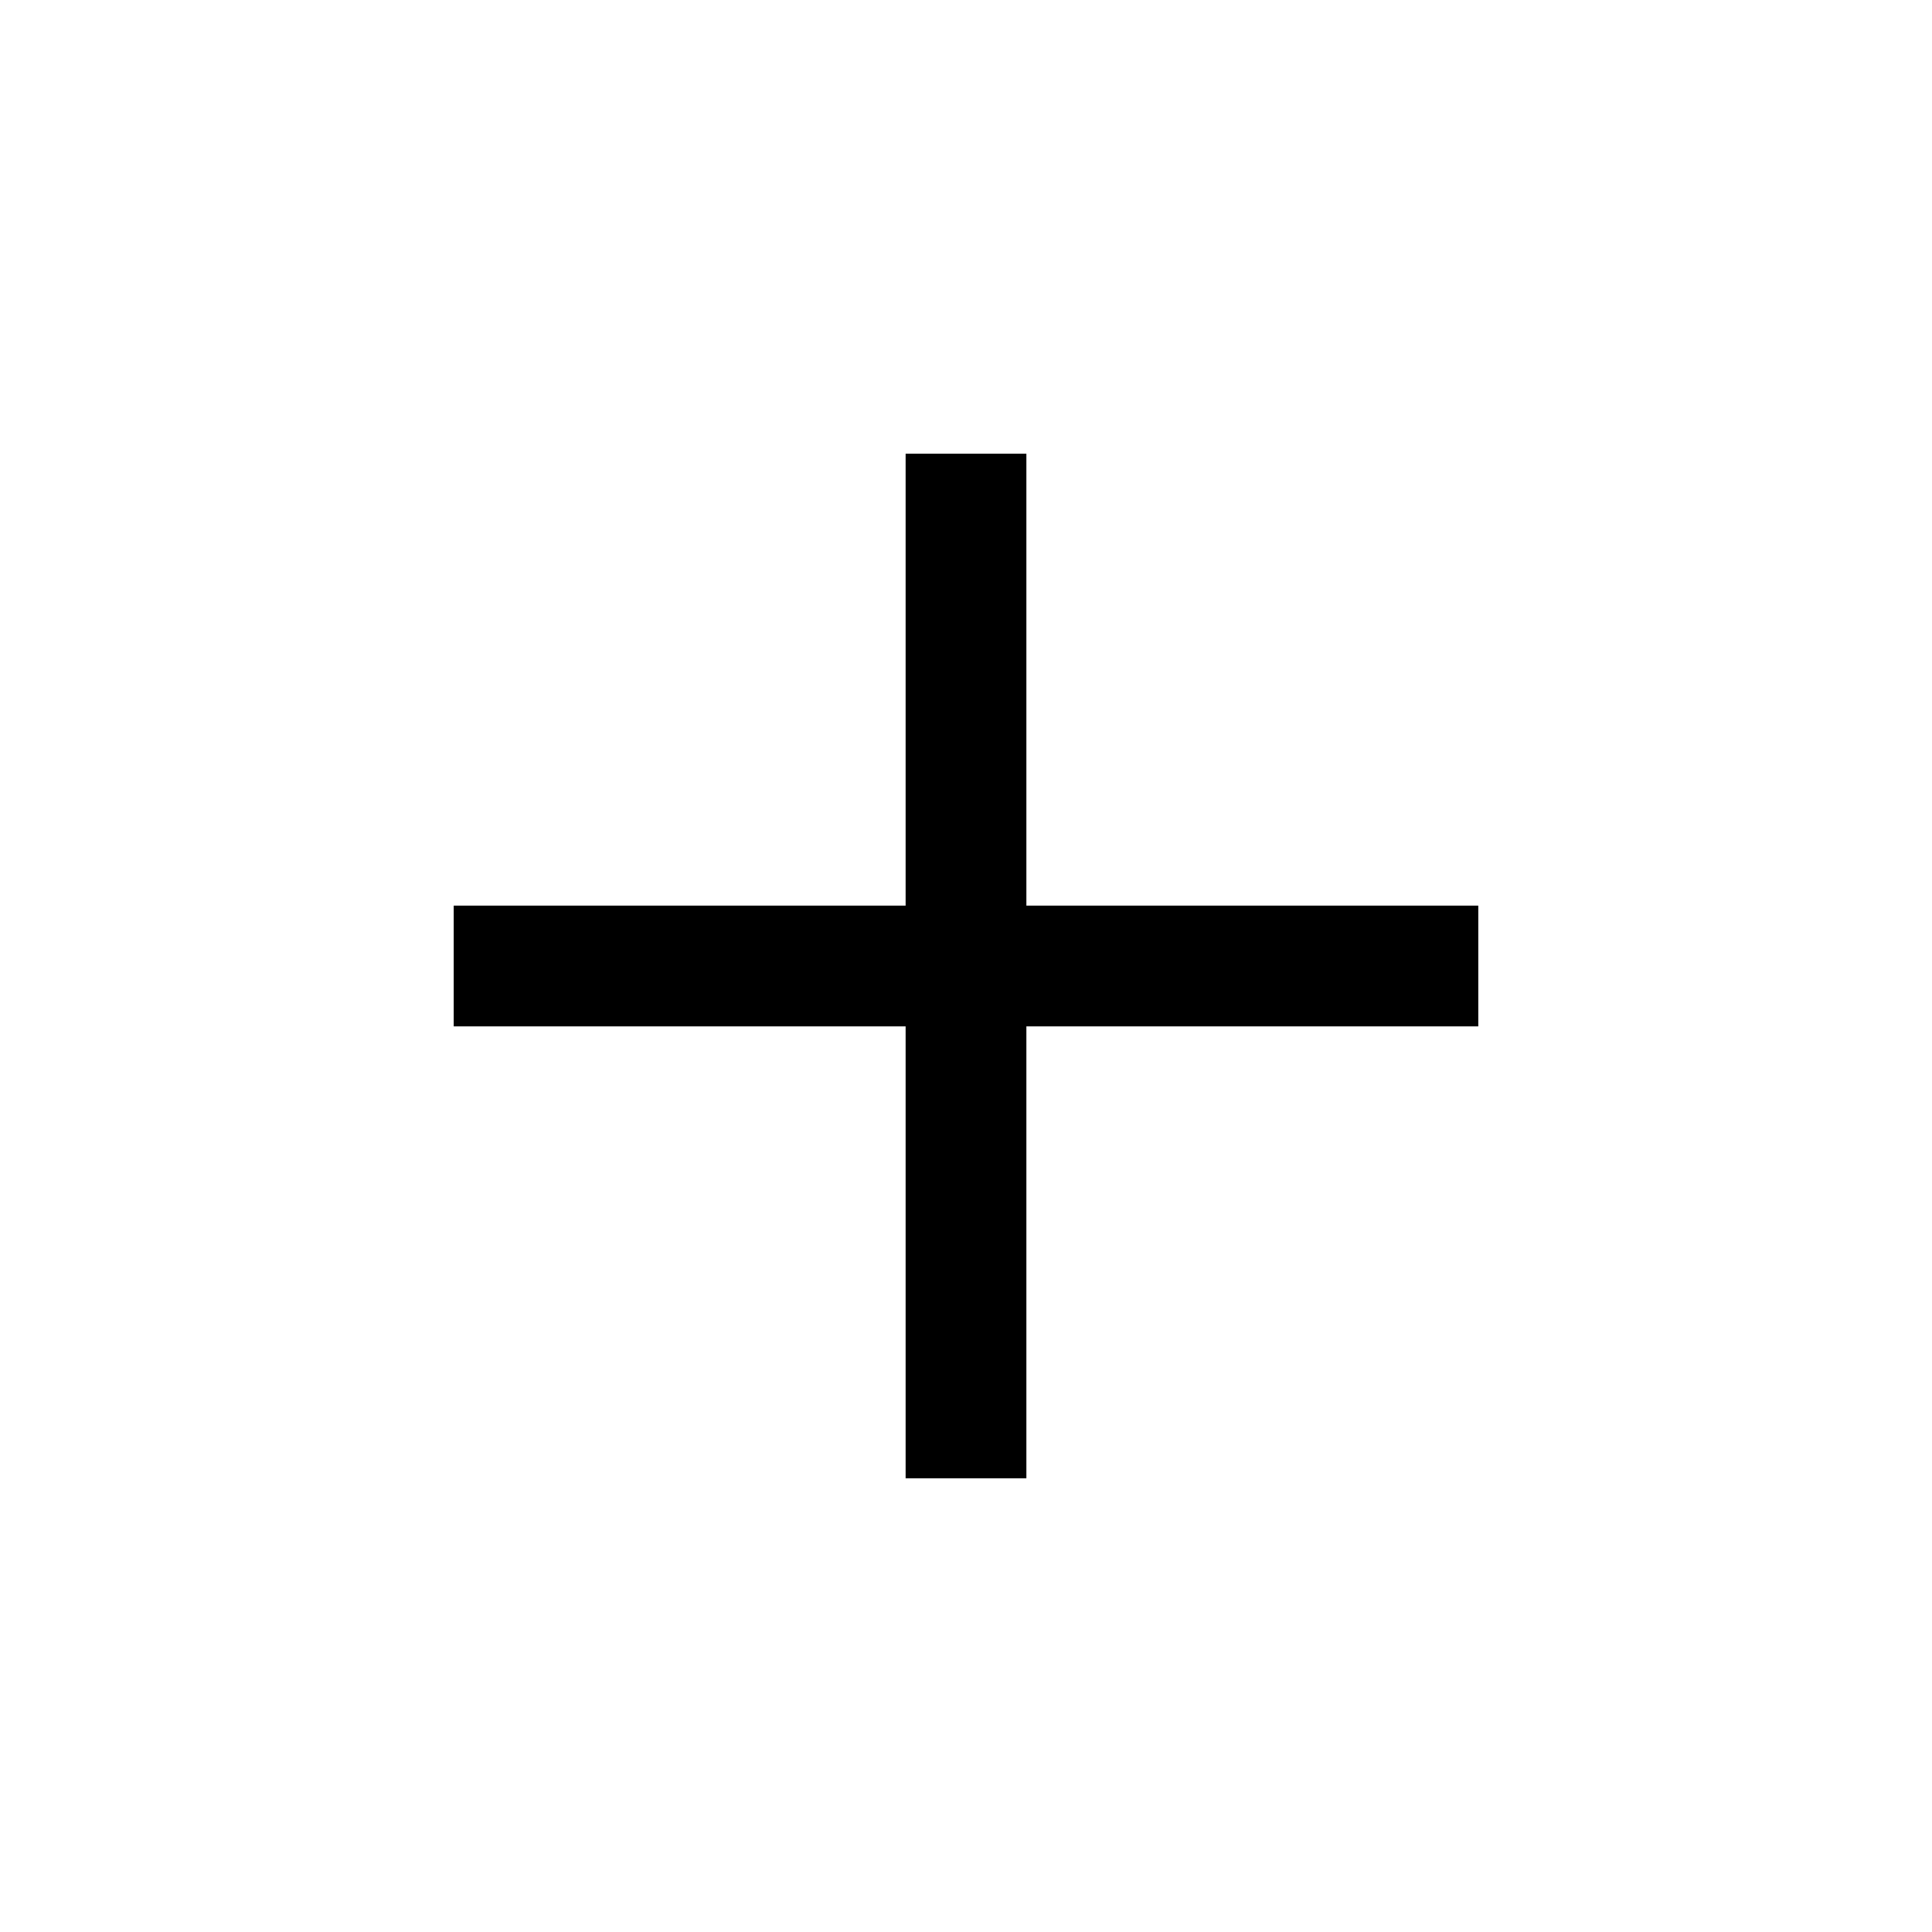
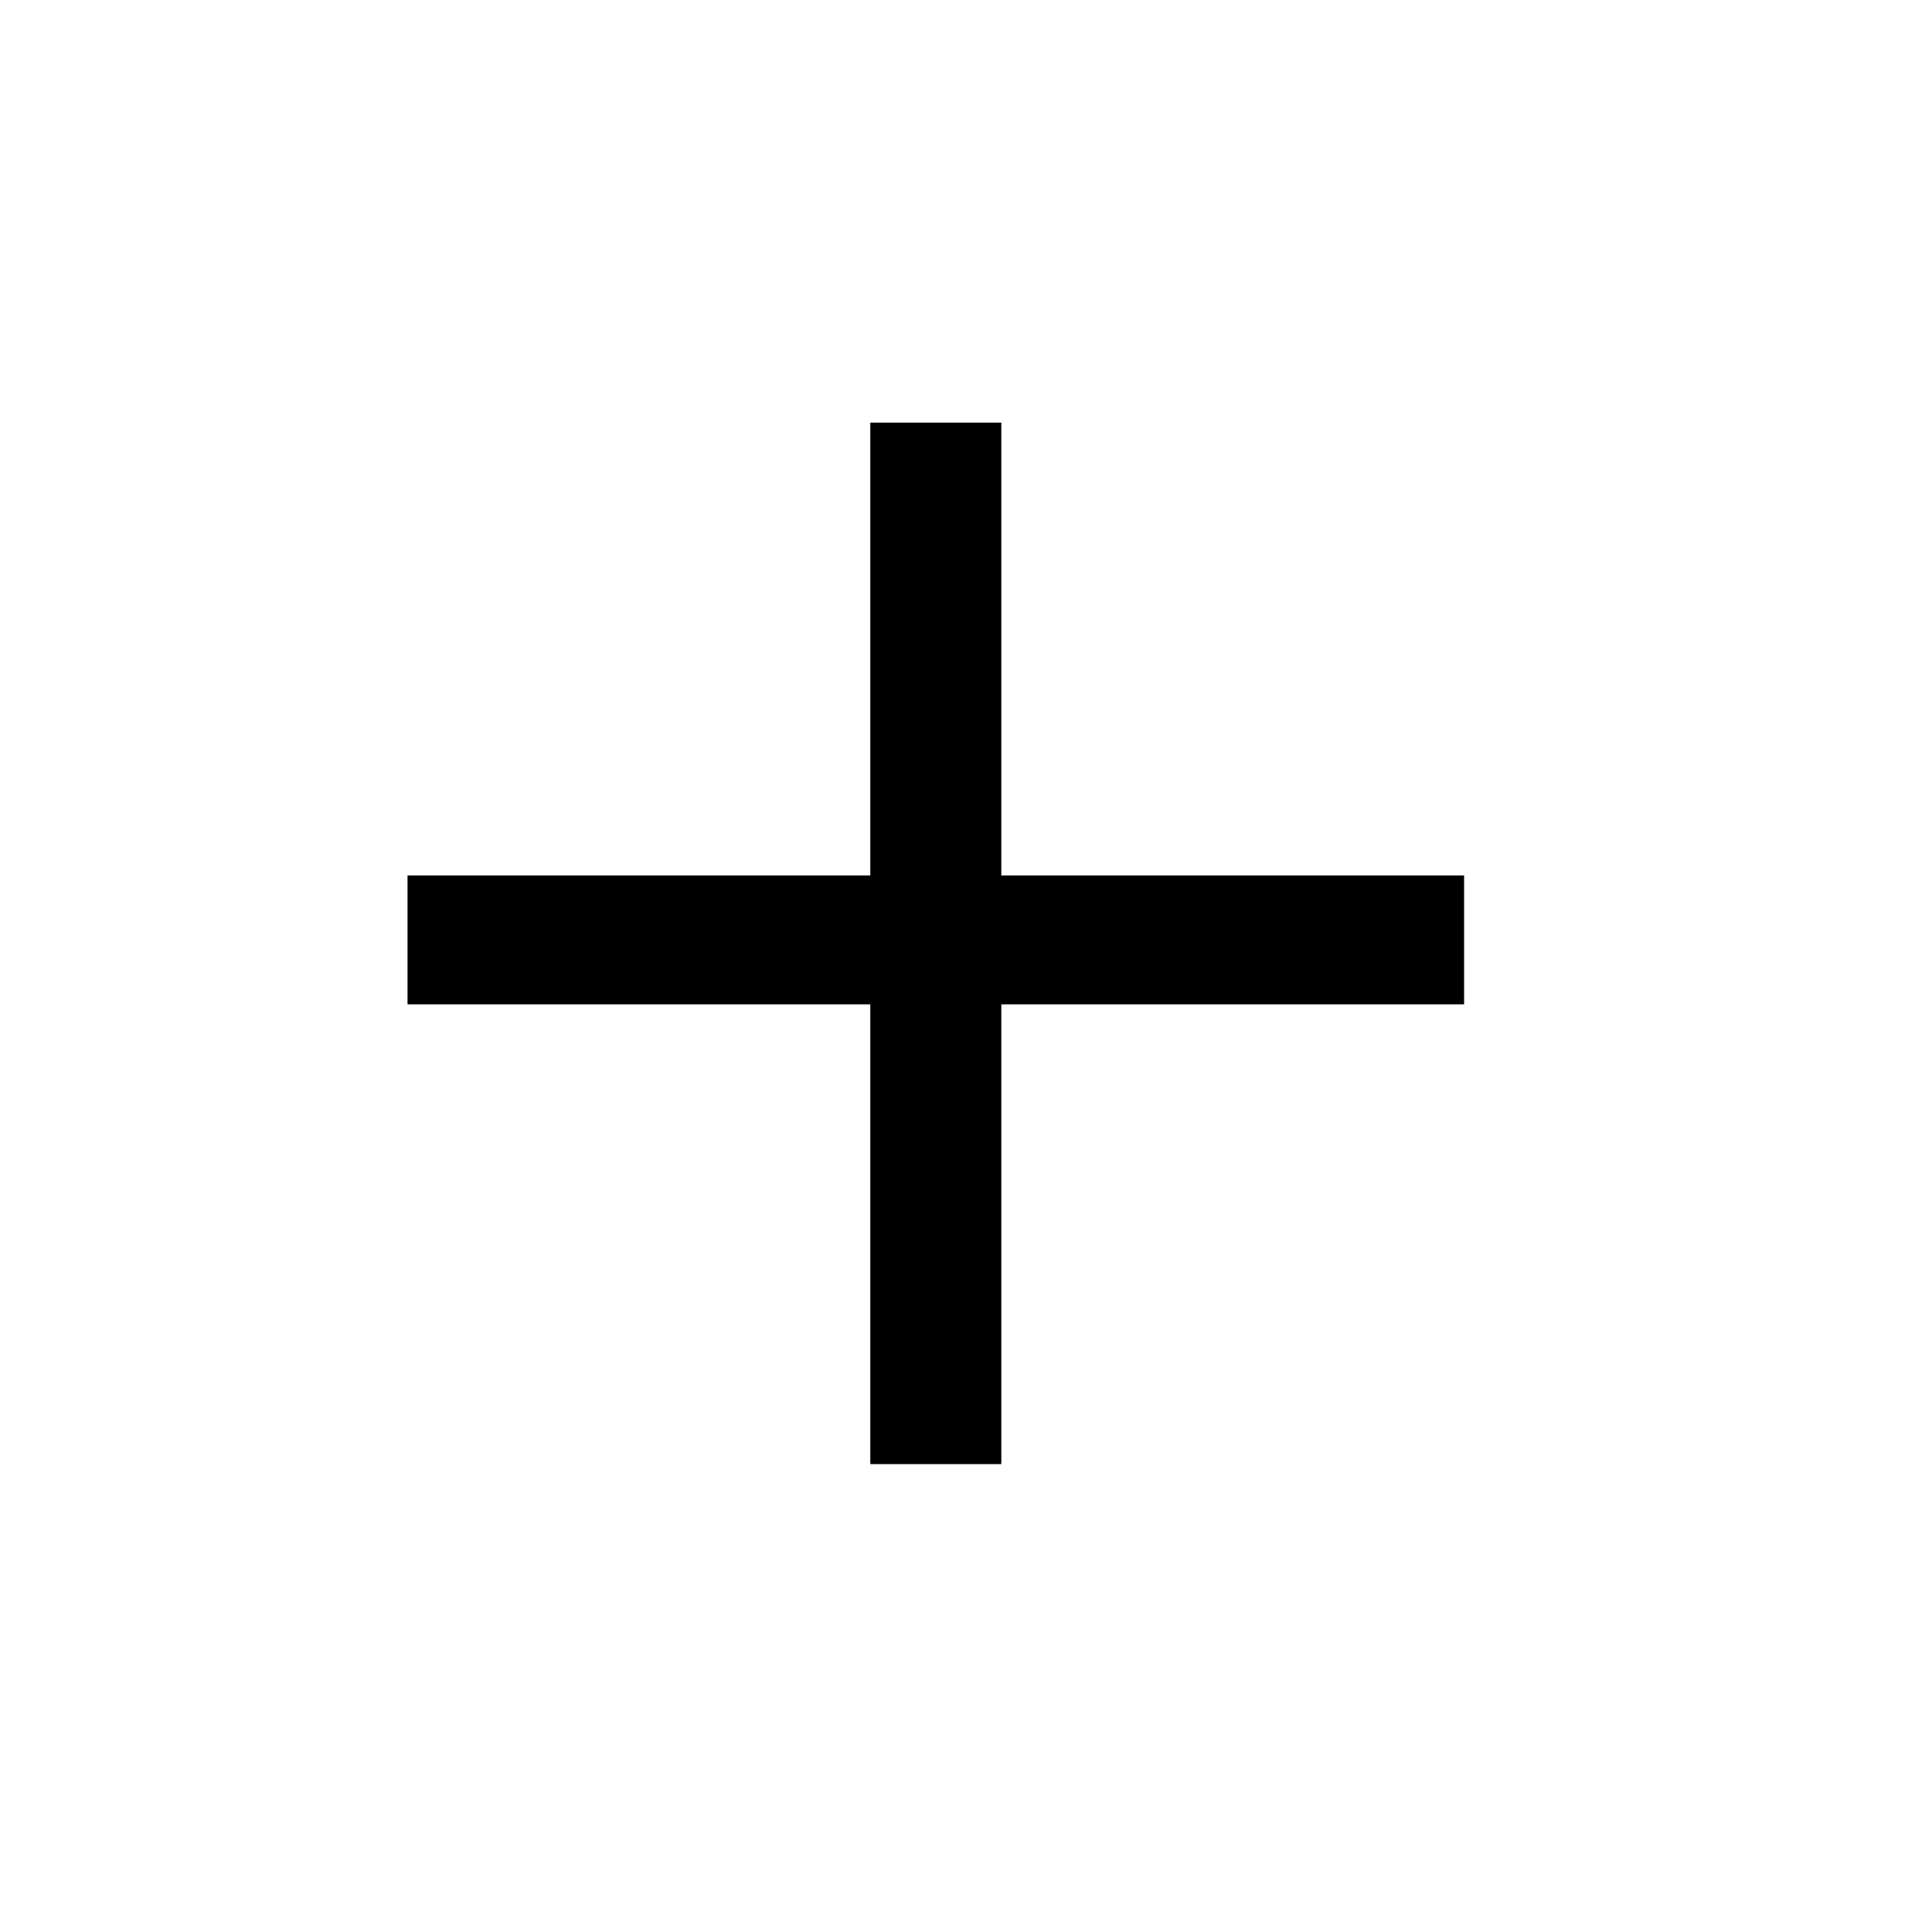
<svg xmlns="http://www.w3.org/2000/svg" width="100%" height="100%" viewBox="0 0 64 64" version="1.1" xml:space="preserve" style="fill-rule:evenodd;clip-rule:evenodd;stroke-linejoin:round;stroke-miterlimit:2;">
  <g transform="matrix(1,0,0,1,-1696,-3040)">
    <g id="macx-tool-add" transform="matrix(0.5,0,0,0.5,848,1520)">
      <rect x="1696" y="3040" width="128" height="128" style="fill:none;" />
      <g transform="matrix(2,0,0,2,-1696,-3040)">
-         <path d="M1744.97,3074L1744.97,3070L1730,3070L1730,3055.03L1726,3055.03L1726,3070L1711.03,3070L1711.03,3074L1726,3074L1726,3088.97L1730,3088.97L1730,3074L1744.97,3074Z" />
+         <path d="M1729.17,3069L1729.17,3054L1724.83,3054L1724.83,3069L1709.5,3069L1709.5,3073.27L1724.83,3073.27L1724.83,3088.5L1729.17,3088.5L1729.17,3073.27L1744.5,3073.27L1744.5,3069L1729.17,3069Z" />
      </g>
    </g>
  </g>
</svg>
